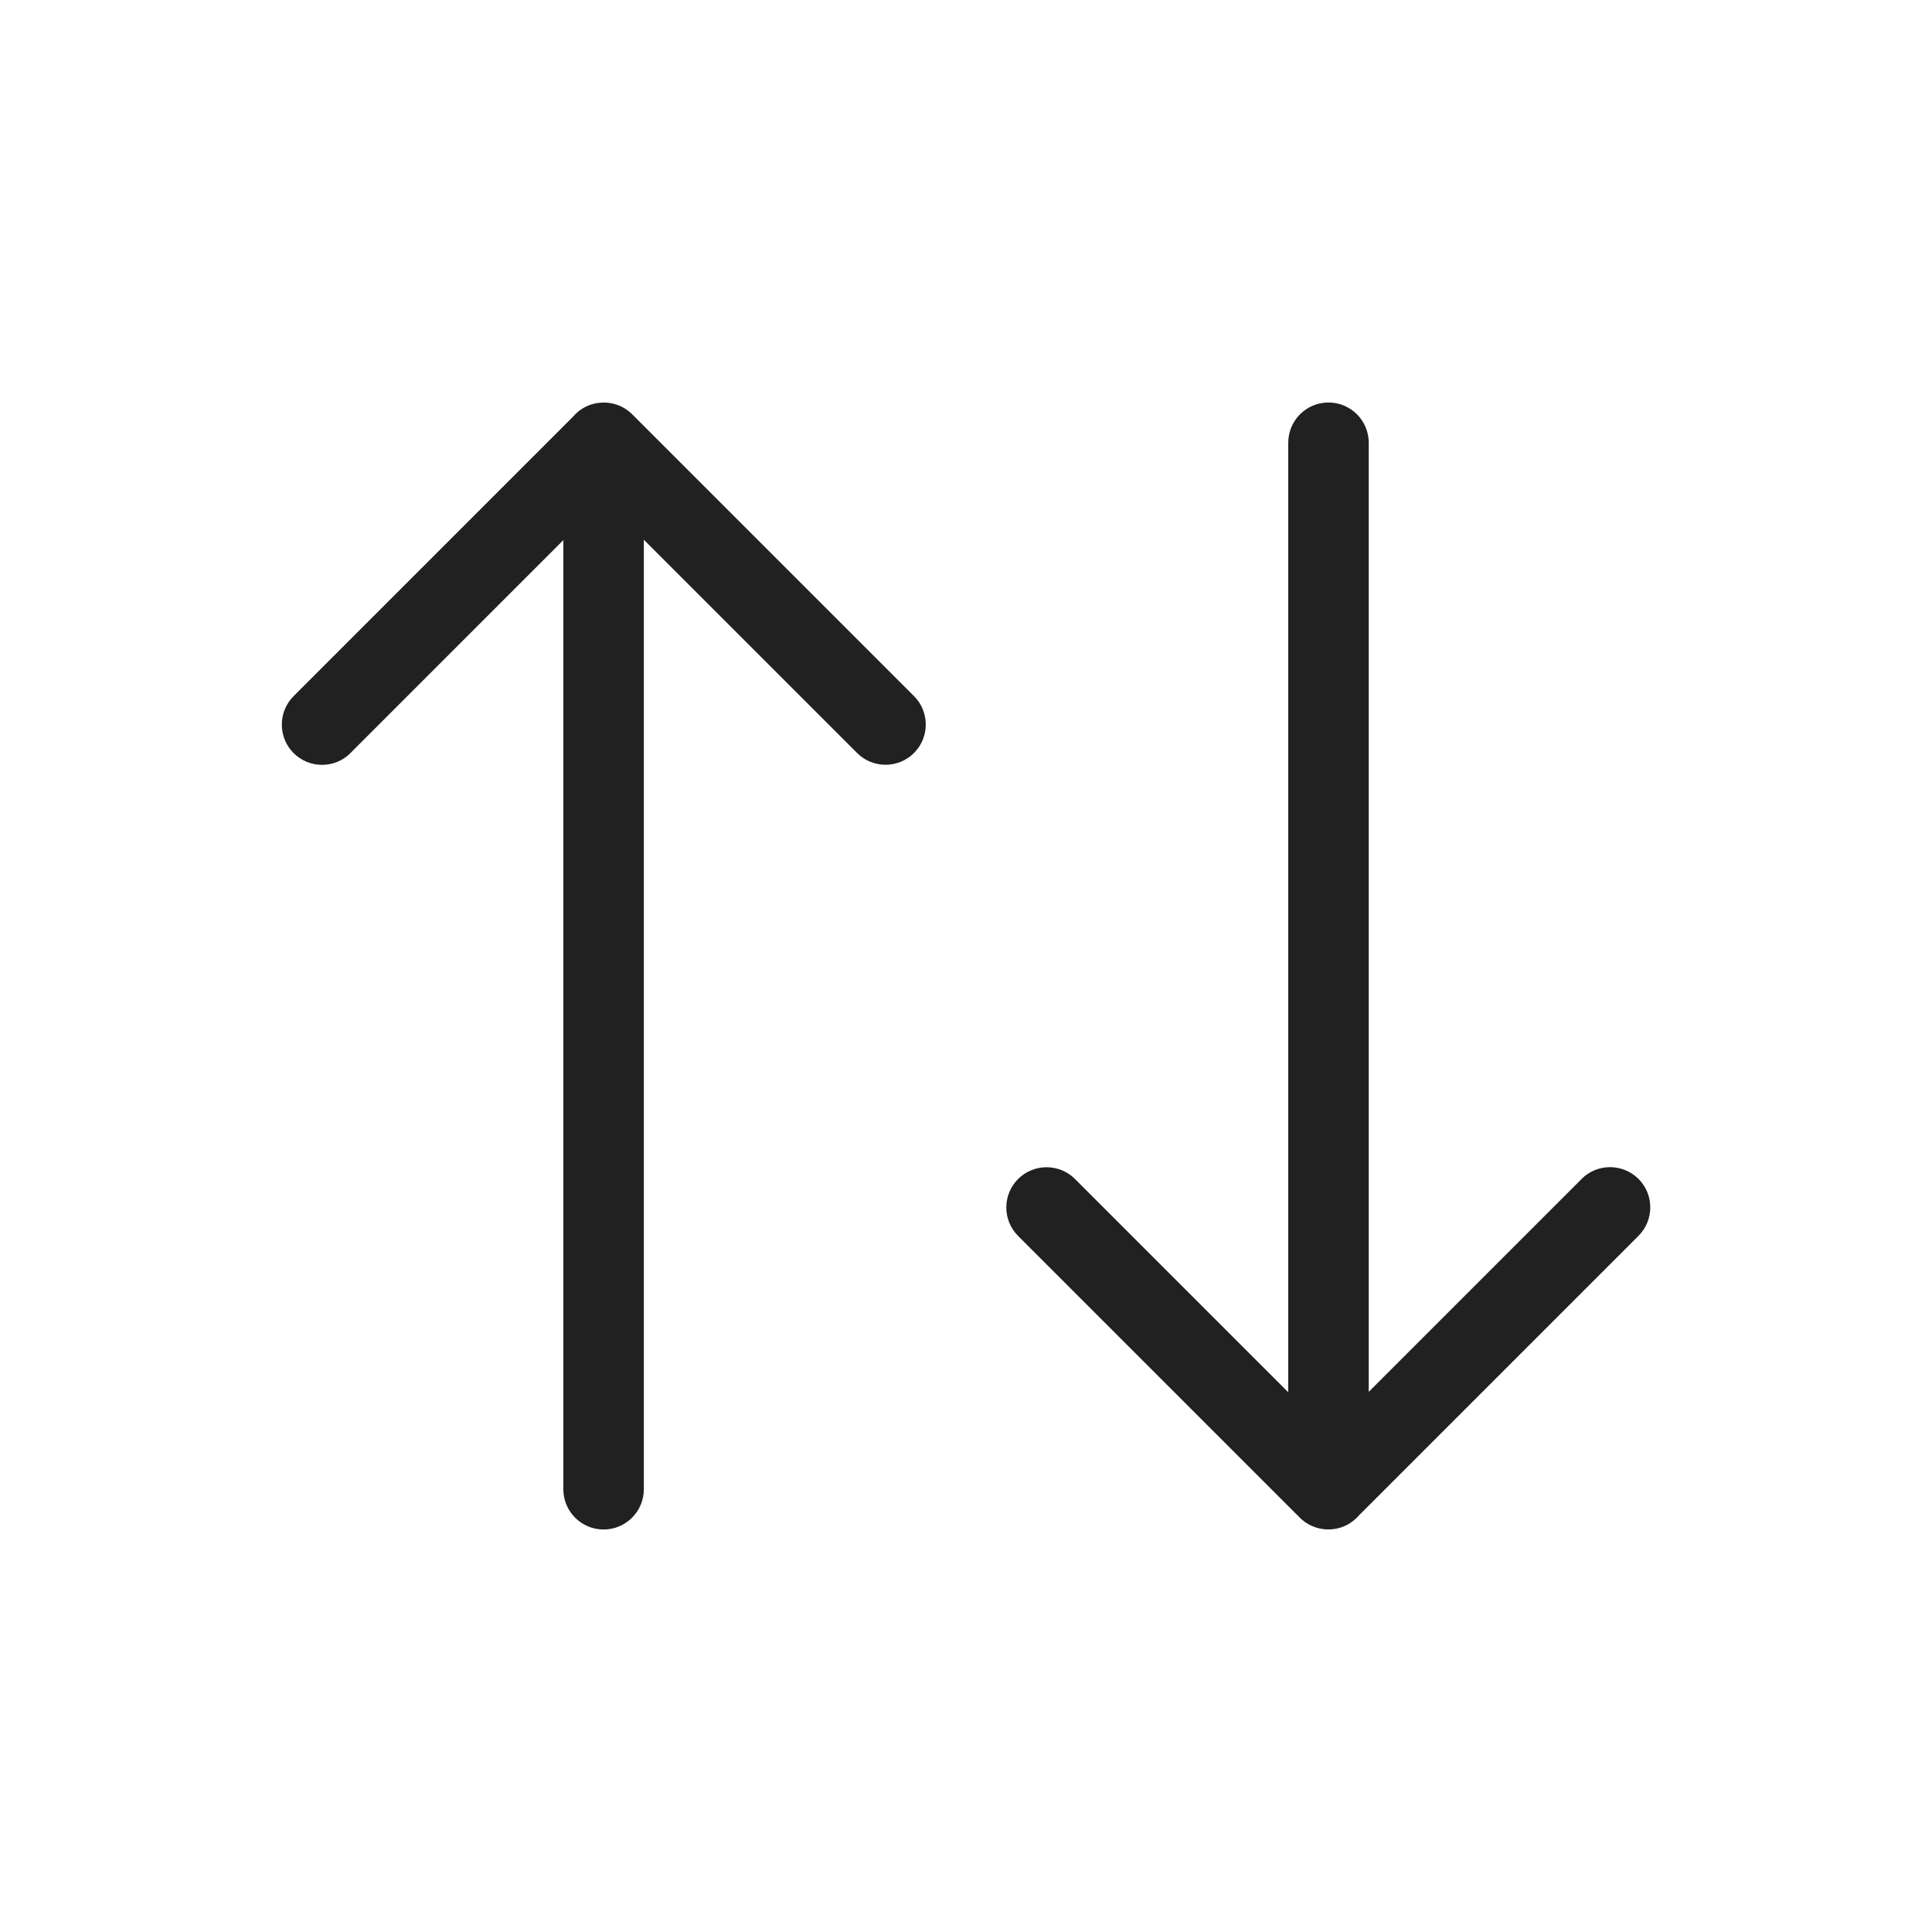
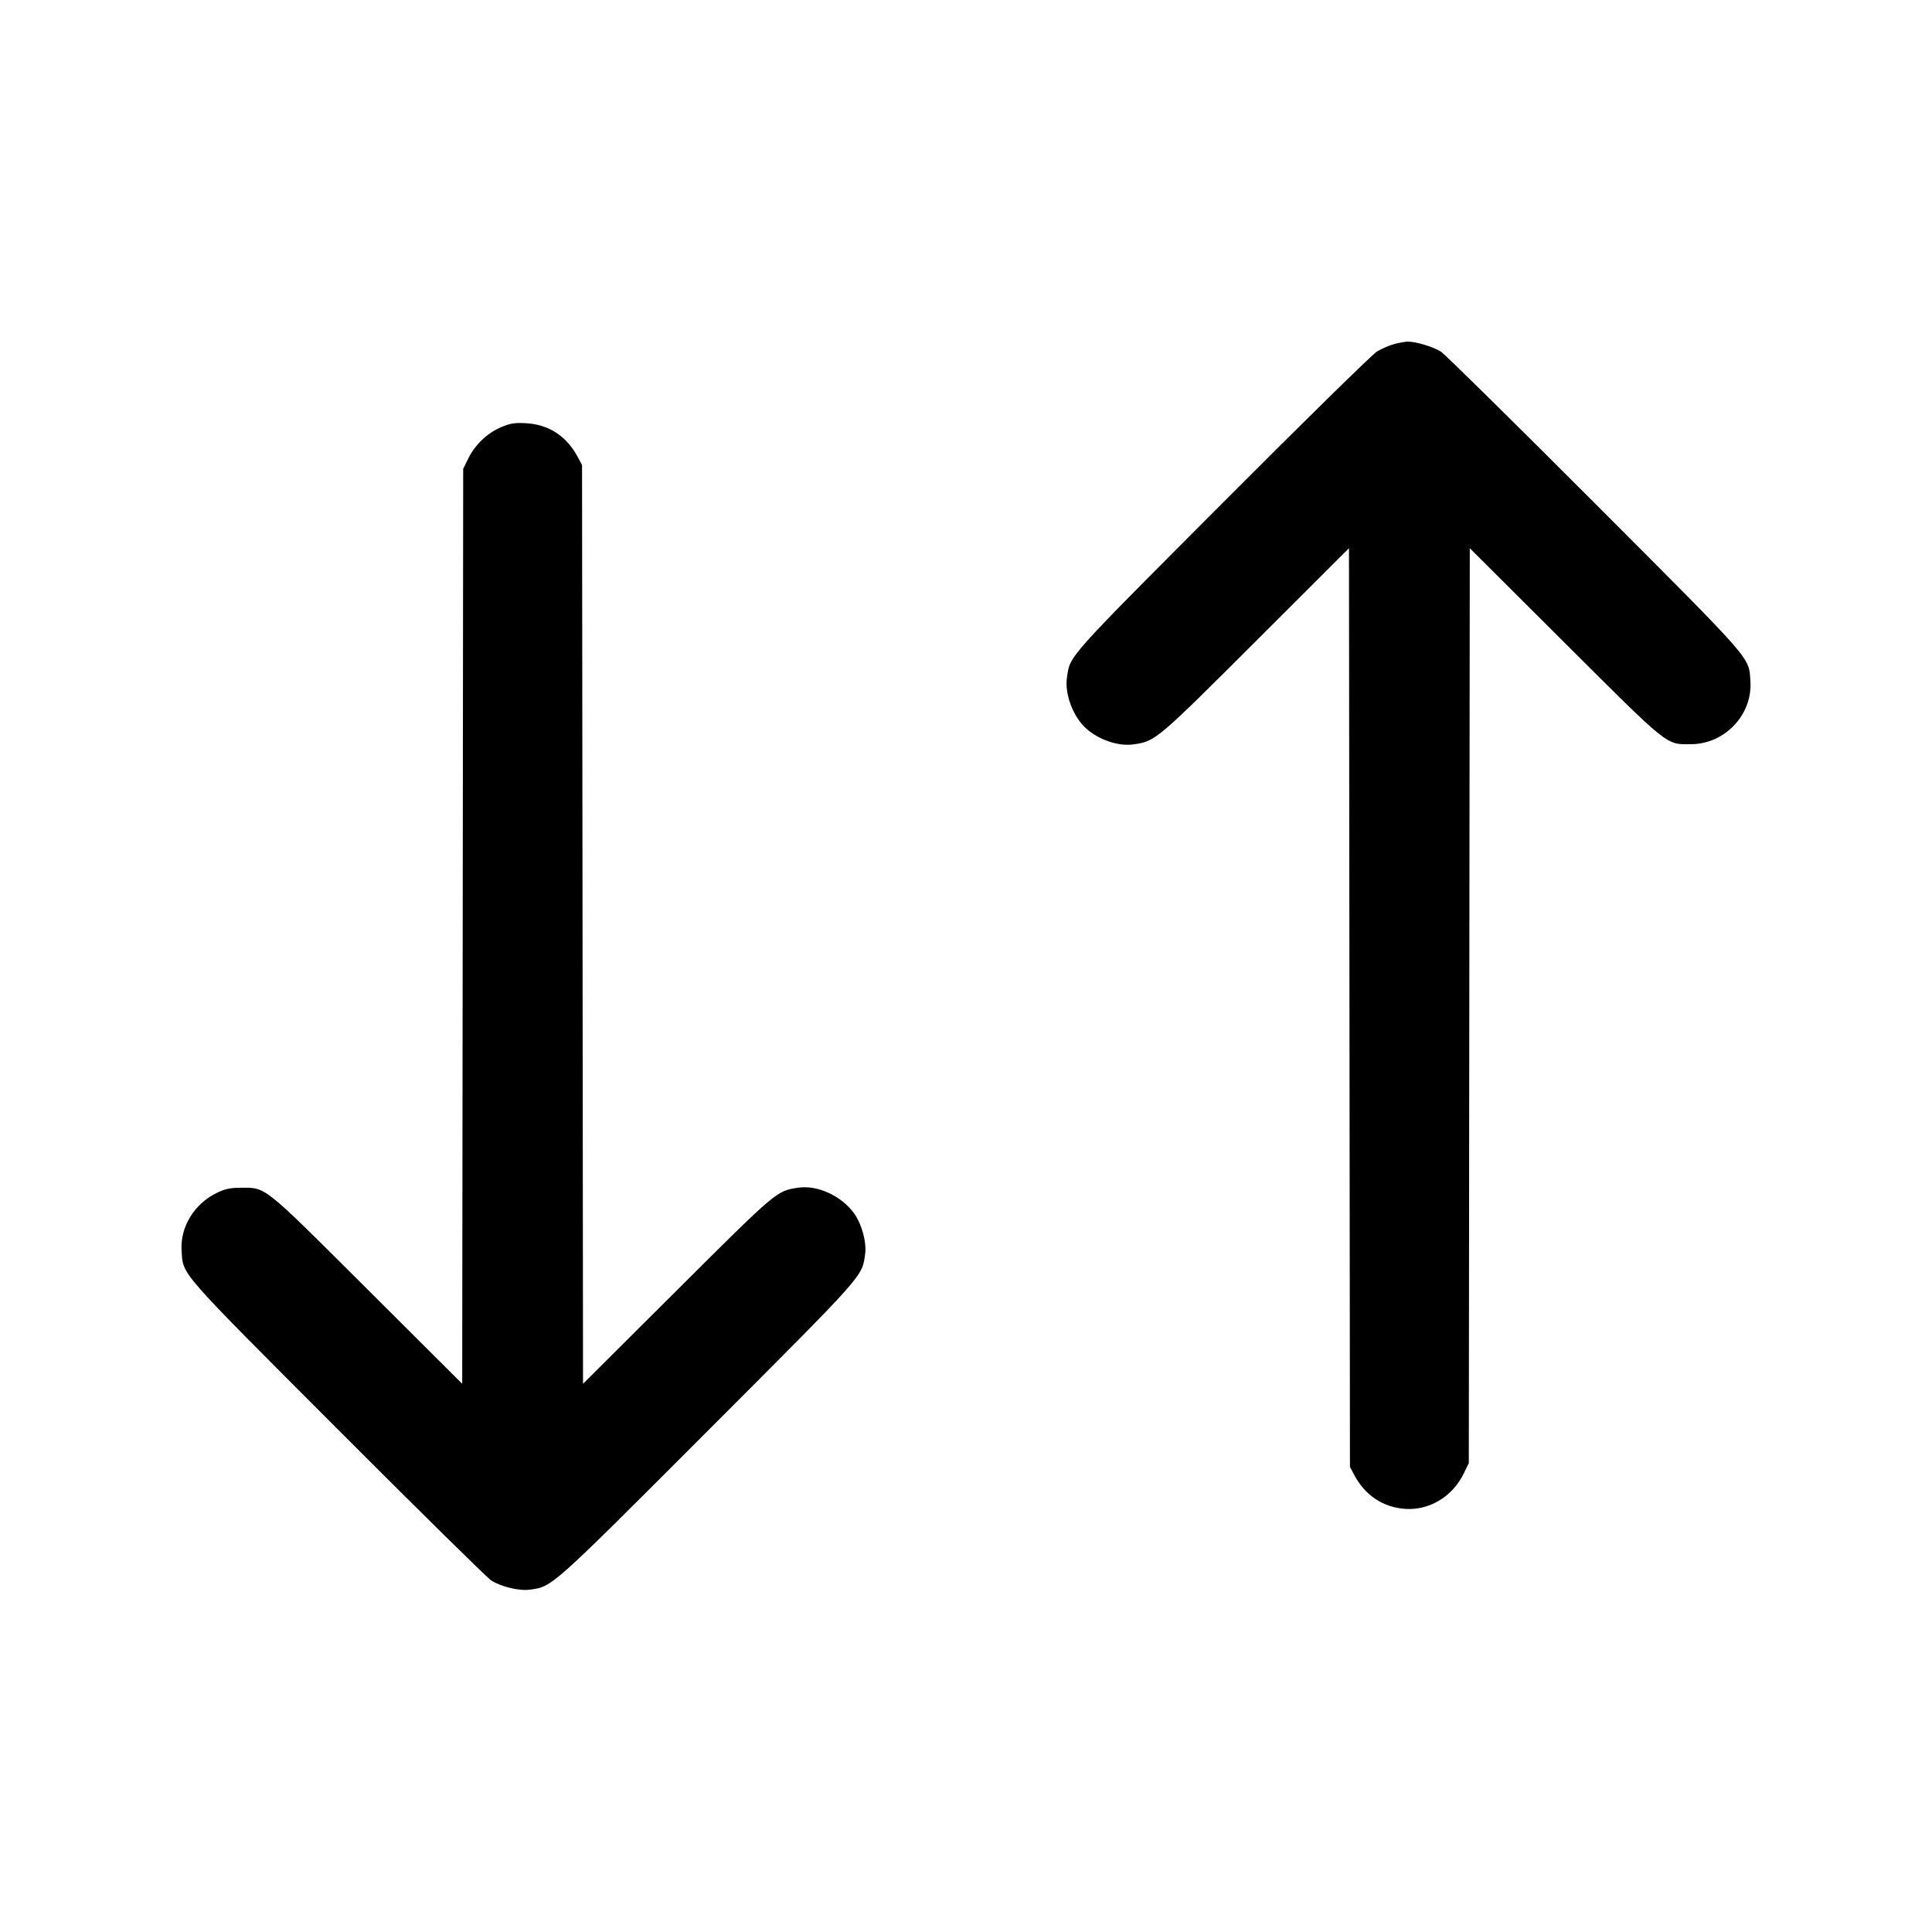
- <svg xmlns="http://www.w3.org/2000/svg" id="svg4" width="24" height="24" fill="none" version="1.1" viewBox="0 0 24 24">
-   <path id="path2" d="m4.354 9.354 2.644-2.644v11.79c0 0.276 0.224 0.5 0.5 0.5 0.276 0 0.5-0.224 0.5-0.5v-11.795l2.649 2.649c0.195 0.195 0.512 0.195 0.707 0 0.195-0.195 0.195-0.512 0-0.707l-3.49-3.49-0.01-0.01c-0.038-0.038-0.08-0.068-0.125-0.091-0.072-0.037-0.15-0.055-0.229-0.055h-0.002c-0.154 0-0.291 0.069-0.383 0.179l-3.468 3.468c-0.195 0.195-0.195 0.512 0 0.707 0.195 0.195 0.512 0.195 0.707 0zm15.293 5.292-2.644 2.644v-11.79c0-0.276-0.224-0.5-0.5-0.5-0.276 0-0.5 0.224-0.5 0.5v11.795l-2.649-2.649c-0.195-0.195-0.512-0.195-0.707 0-0.195 0.195-0.195 0.512 0 0.707l3.49 3.49 0.01 0.01c0.038 0.038 0.08 0.068 0.125 0.091 0.072 0.037 0.15 0.055 0.229 0.055h0.002c0.154 0 0.291-0.07 0.383-0.179l3.468-3.468c0.195-0.195 0.195-0.512 0-0.707-0.195-0.195-0.512-0.195-0.707 0z" fill="#212121" />
+ <svg xmlns="http://www.w3.org/2000/svg" width="1024" height="1024" viewBox="0 0 1024 1024">
+   <path d="M 738.929 182.367 C 736.415 183.045, 732.365 184.784, 729.929 186.231 C 727.439 187.711, 691.535 222.926, 647.905 266.682 C 564.698 350.128, 567.251 347.265, 565.497 359.113 C 564.211 367.802, 568.762 379.903, 575.637 386.068 C 582.505 392.227, 592.828 395.683, 600.887 394.521 C 612.446 392.853, 613.019 392.370, 665.742 339.728 L 714.984 290.562 715.242 534.031 L 715.500 777.500 717.793 781.795 C 723.582 792.636, 733.046 798.926, 744.789 799.735 C 757.559 800.616, 769.772 793.272, 775.738 781.125 L 778.500 775.500 778.760 533.033 L 779.020 290.566 829.260 340.654 C 885.278 396.503, 882.853 394.564, 896.500 394.433 C 914.377 394.261, 928.966 378.645, 927.749 360.984 C 926.853 347.968, 930.187 351.778, 845.210 266.661 C 802.470 223.849, 765.812 187.731, 763.750 186.398 C 759.757 183.818, 750.248 180.956, 746.040 181.067 C 744.643 181.105, 741.443 181.690, 738.929 182.367 M 265.582 226.418 C 258.316 229.482, 251.786 235.712, 248.204 243 L 245.500 248.500 245.240 490.967 L 244.980 733.434 194.740 683.346 C 138.722 627.496, 141.182 629.463, 127.441 629.539 C 121.840 629.570, 119.234 630.140, 114.817 632.301 C 102.824 638.169, 95.386 650.473, 96.251 663.016 C 97.147 676.032, 93.813 672.222, 178.790 757.339 C 221.530 800.151, 258.197 836.275, 260.272 837.615 C 265.549 841.025, 275.205 843.334, 280.887 842.545 C 292.856 840.883, 291.493 842.100, 375.203 758.293 C 458.752 674.646, 456.797 676.839, 458.521 664.887 C 459.425 658.619, 456.812 648.870, 452.691 643.132 C 446.025 633.853, 433.304 627.988, 423.113 629.497 C 411.583 631.204, 411.884 630.950, 358.758 683.880 L 309.016 733.438 308.758 489.969 L 308.500 246.500 306.207 242.205 C 300.273 231.091, 290.835 224.956, 278.673 224.307 C 272.715 223.988, 270.498 224.346, 265.582 226.418" fill="#000000" fill-rule="evenodd" />
</svg>
